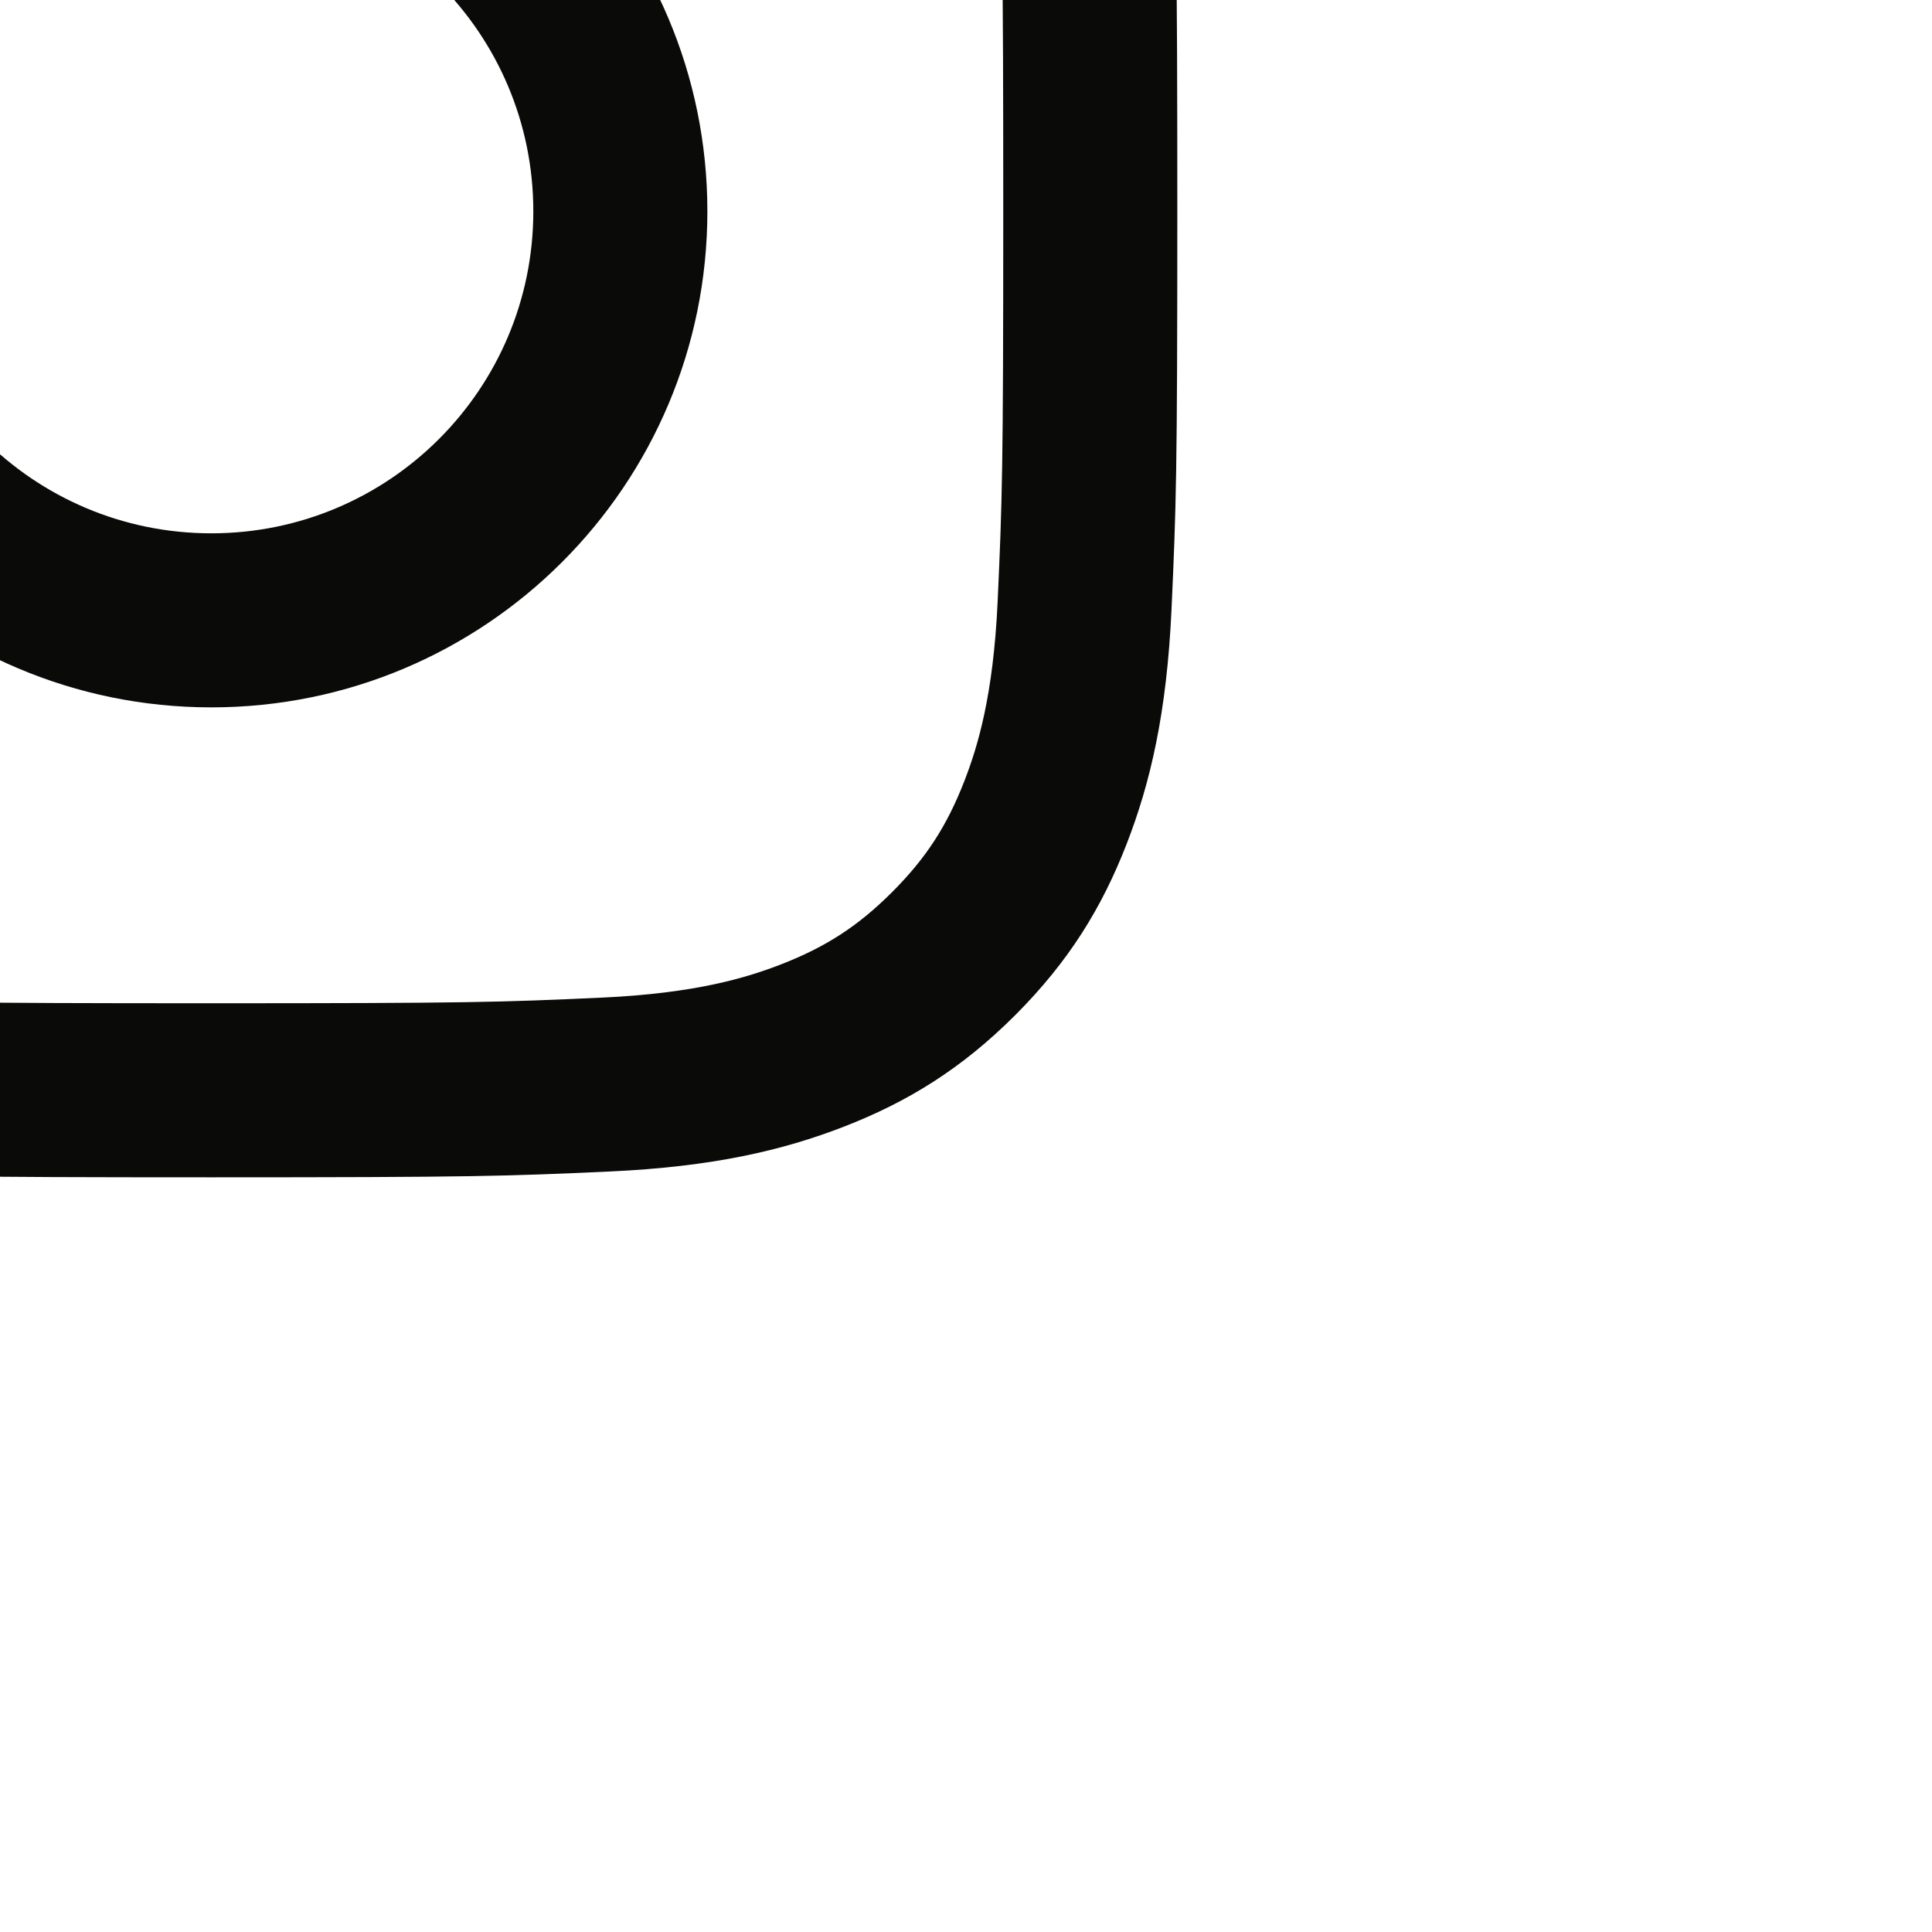
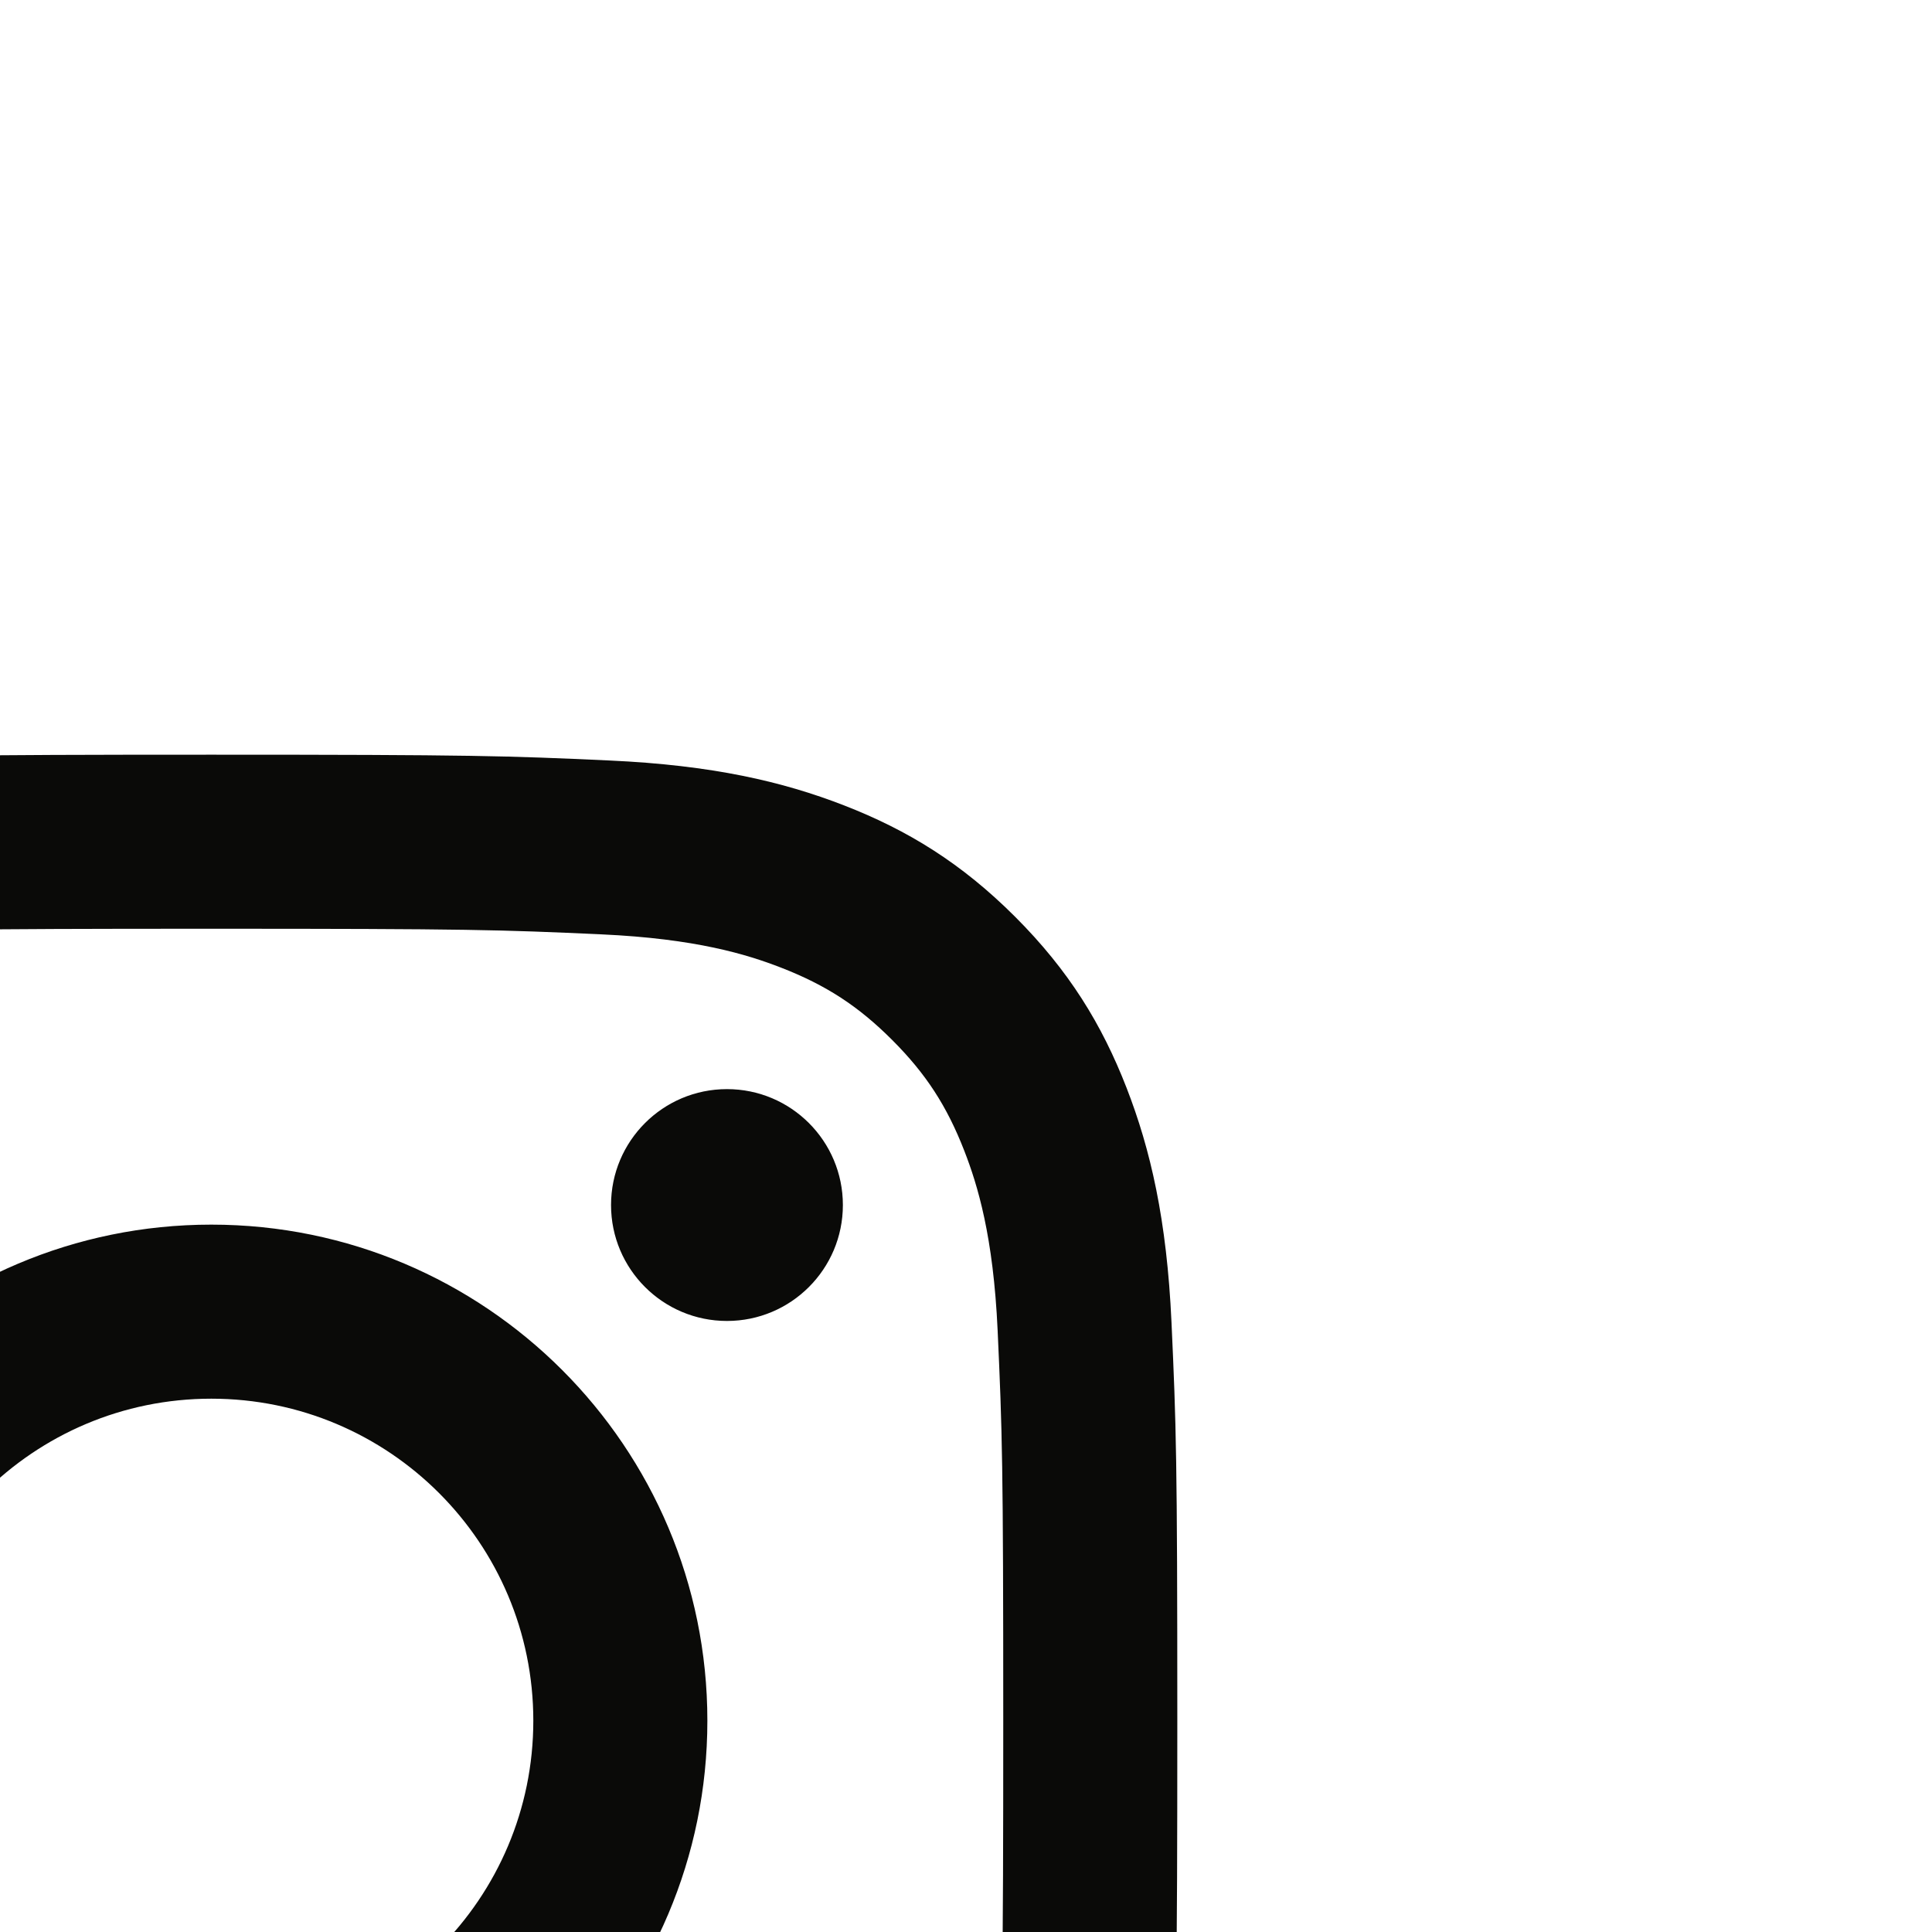
- <svg xmlns="http://www.w3.org/2000/svg" width="256px" height="256px" viewBox="100 100 256 256" version="1.1" preserveAspectRatio="xMidYMid">
+ <svg xmlns="http://www.w3.org/2000/svg" width="256px" height="256px" viewBox="100 -100 256 256" version="1.1" preserveAspectRatio="xMidYMid">
  <g>
    <path d="M128,23.064 C162.177,23.064 166.225,23.194 179.722,23.809 C192.202,24.379 198.98,26.464 203.491,28.217 C209.465,30.539 213.729,33.313 218.208,37.792 C222.687,42.271 225.461,46.535 227.783,52.509 C229.536,57.02 231.621,63.798 232.191,76.277 C232.806,89.775 232.936,93.823 232.936,128 C232.936,162.178 232.806,166.226 232.191,179.723 C231.621,192.203 229.536,198.98 227.783,203.491 C225.461,209.465 222.687,213.73 218.208,218.209 C213.729,222.688 209.465,225.462 203.491,227.783 C198.98,229.536 192.202,231.622 179.722,232.191 C166.227,232.807 162.179,232.937 128,232.937 C93.82,232.937 89.772,232.807 76.277,232.191 C63.797,231.622 57.02,229.536 52.509,227.783 C46.535,225.462 42.27,222.688 37.791,218.209 C33.312,213.73 30.538,209.465 28.217,203.491 C26.464,198.98 24.378,192.203 23.809,179.723 C23.193,166.226 23.063,162.178 23.063,128 C23.063,93.823 23.193,89.775 23.809,76.278 C24.378,63.798 26.464,57.02 28.217,52.509 C30.538,46.535 33.312,42.271 37.791,37.792 C42.27,33.313 46.535,30.539 52.509,28.217 C57.02,26.464 63.797,24.379 76.277,23.809 C89.774,23.194 93.822,23.064 128,23.064 M128,0 C93.237,0 88.878,0.147 75.226,0.77 C61.601,1.392 52.297,3.556 44.155,6.72 C35.737,9.991 28.599,14.368 21.483,21.484 C14.367,28.6 9.991,35.738 6.72,44.155 C3.555,52.297 1.392,61.602 0.77,75.226 C0.147,88.878 0,93.237 0,128 C0,162.763 0.147,167.122 0.77,180.774 C1.392,194.399 3.555,203.703 6.72,211.845 C9.991,220.262 14.367,227.401 21.483,234.517 C28.599,241.633 35.737,246.009 44.155,249.28 C52.297,252.445 61.601,254.608 75.226,255.23 C88.878,255.853 93.237,256 128,256 C162.763,256 167.122,255.853 180.774,255.23 C194.398,254.608 203.703,252.445 211.845,249.28 C220.262,246.009 227.4,241.633 234.516,234.517 C241.632,227.401 246.009,220.263 249.28,211.845 C252.444,203.703 254.608,194.399 255.23,180.774 C255.853,167.122 256,162.763 256,128 C256,93.237 255.853,88.878 255.23,75.226 C254.608,61.602 252.444,52.297 249.28,44.155 C246.009,35.738 241.632,28.6 234.516,21.484 C227.4,14.368 220.262,9.991 211.845,6.72 C203.703,3.556 194.398,1.392 180.774,0.77 C167.122,0.147 162.763,0 128,0 Z M128,62.27 C91.698,62.27 62.27,91.699 62.27,128 C62.27,164.302 91.698,193.73 128,193.73 C164.301,193.73 193.73,164.302 193.73,128 C193.73,91.699 164.301,62.27 128,62.27 Z M128,170.667 C104.436,170.667 85.333,151.564 85.333,128 C85.333,104.436 104.436,85.333 128,85.333 C151.564,85.333 170.667,104.436 170.667,128 C170.667,151.564 151.564,170.667 128,170.667 Z M211.686,59.673 C211.686,68.157 204.81,75.034 196.327,75.034 C187.843,75.034 180.966,68.157 180.966,59.673 C180.966,51.19 187.843,44.314 196.327,44.314 C204.81,44.314 211.686,51.19 211.686,59.673 Z" fill="#0A0A08" />
  </g>
</svg>
